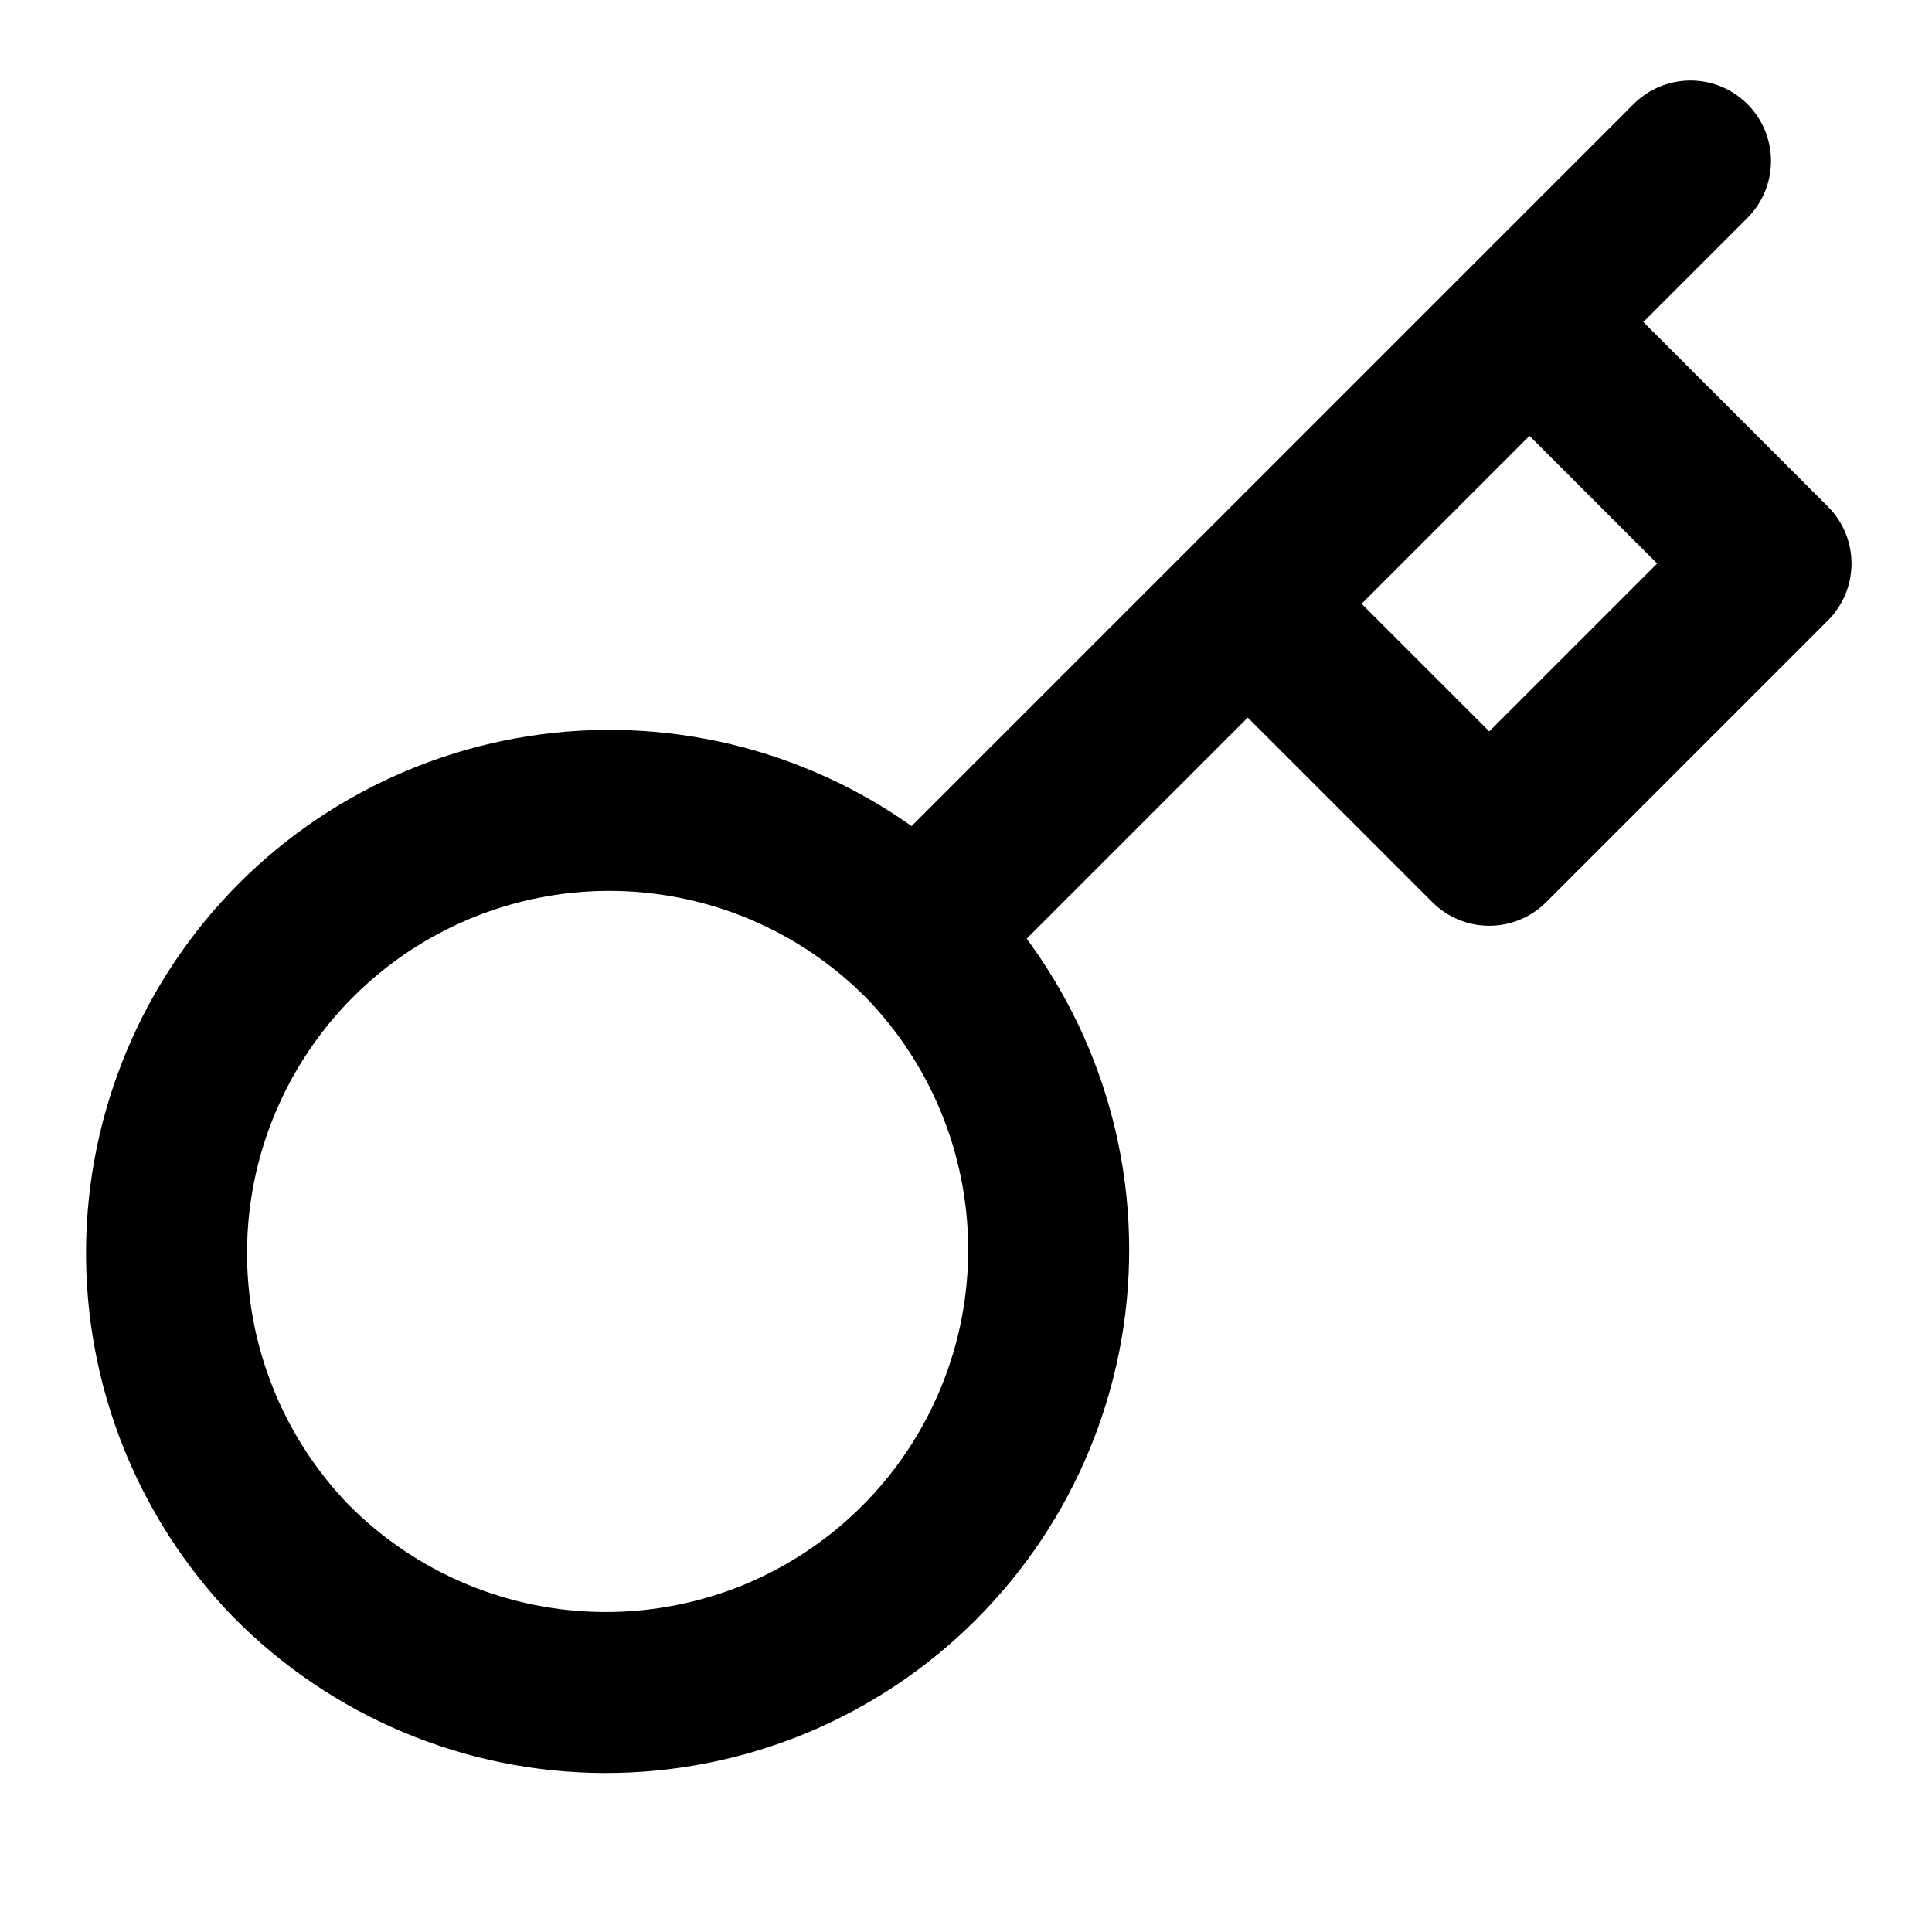
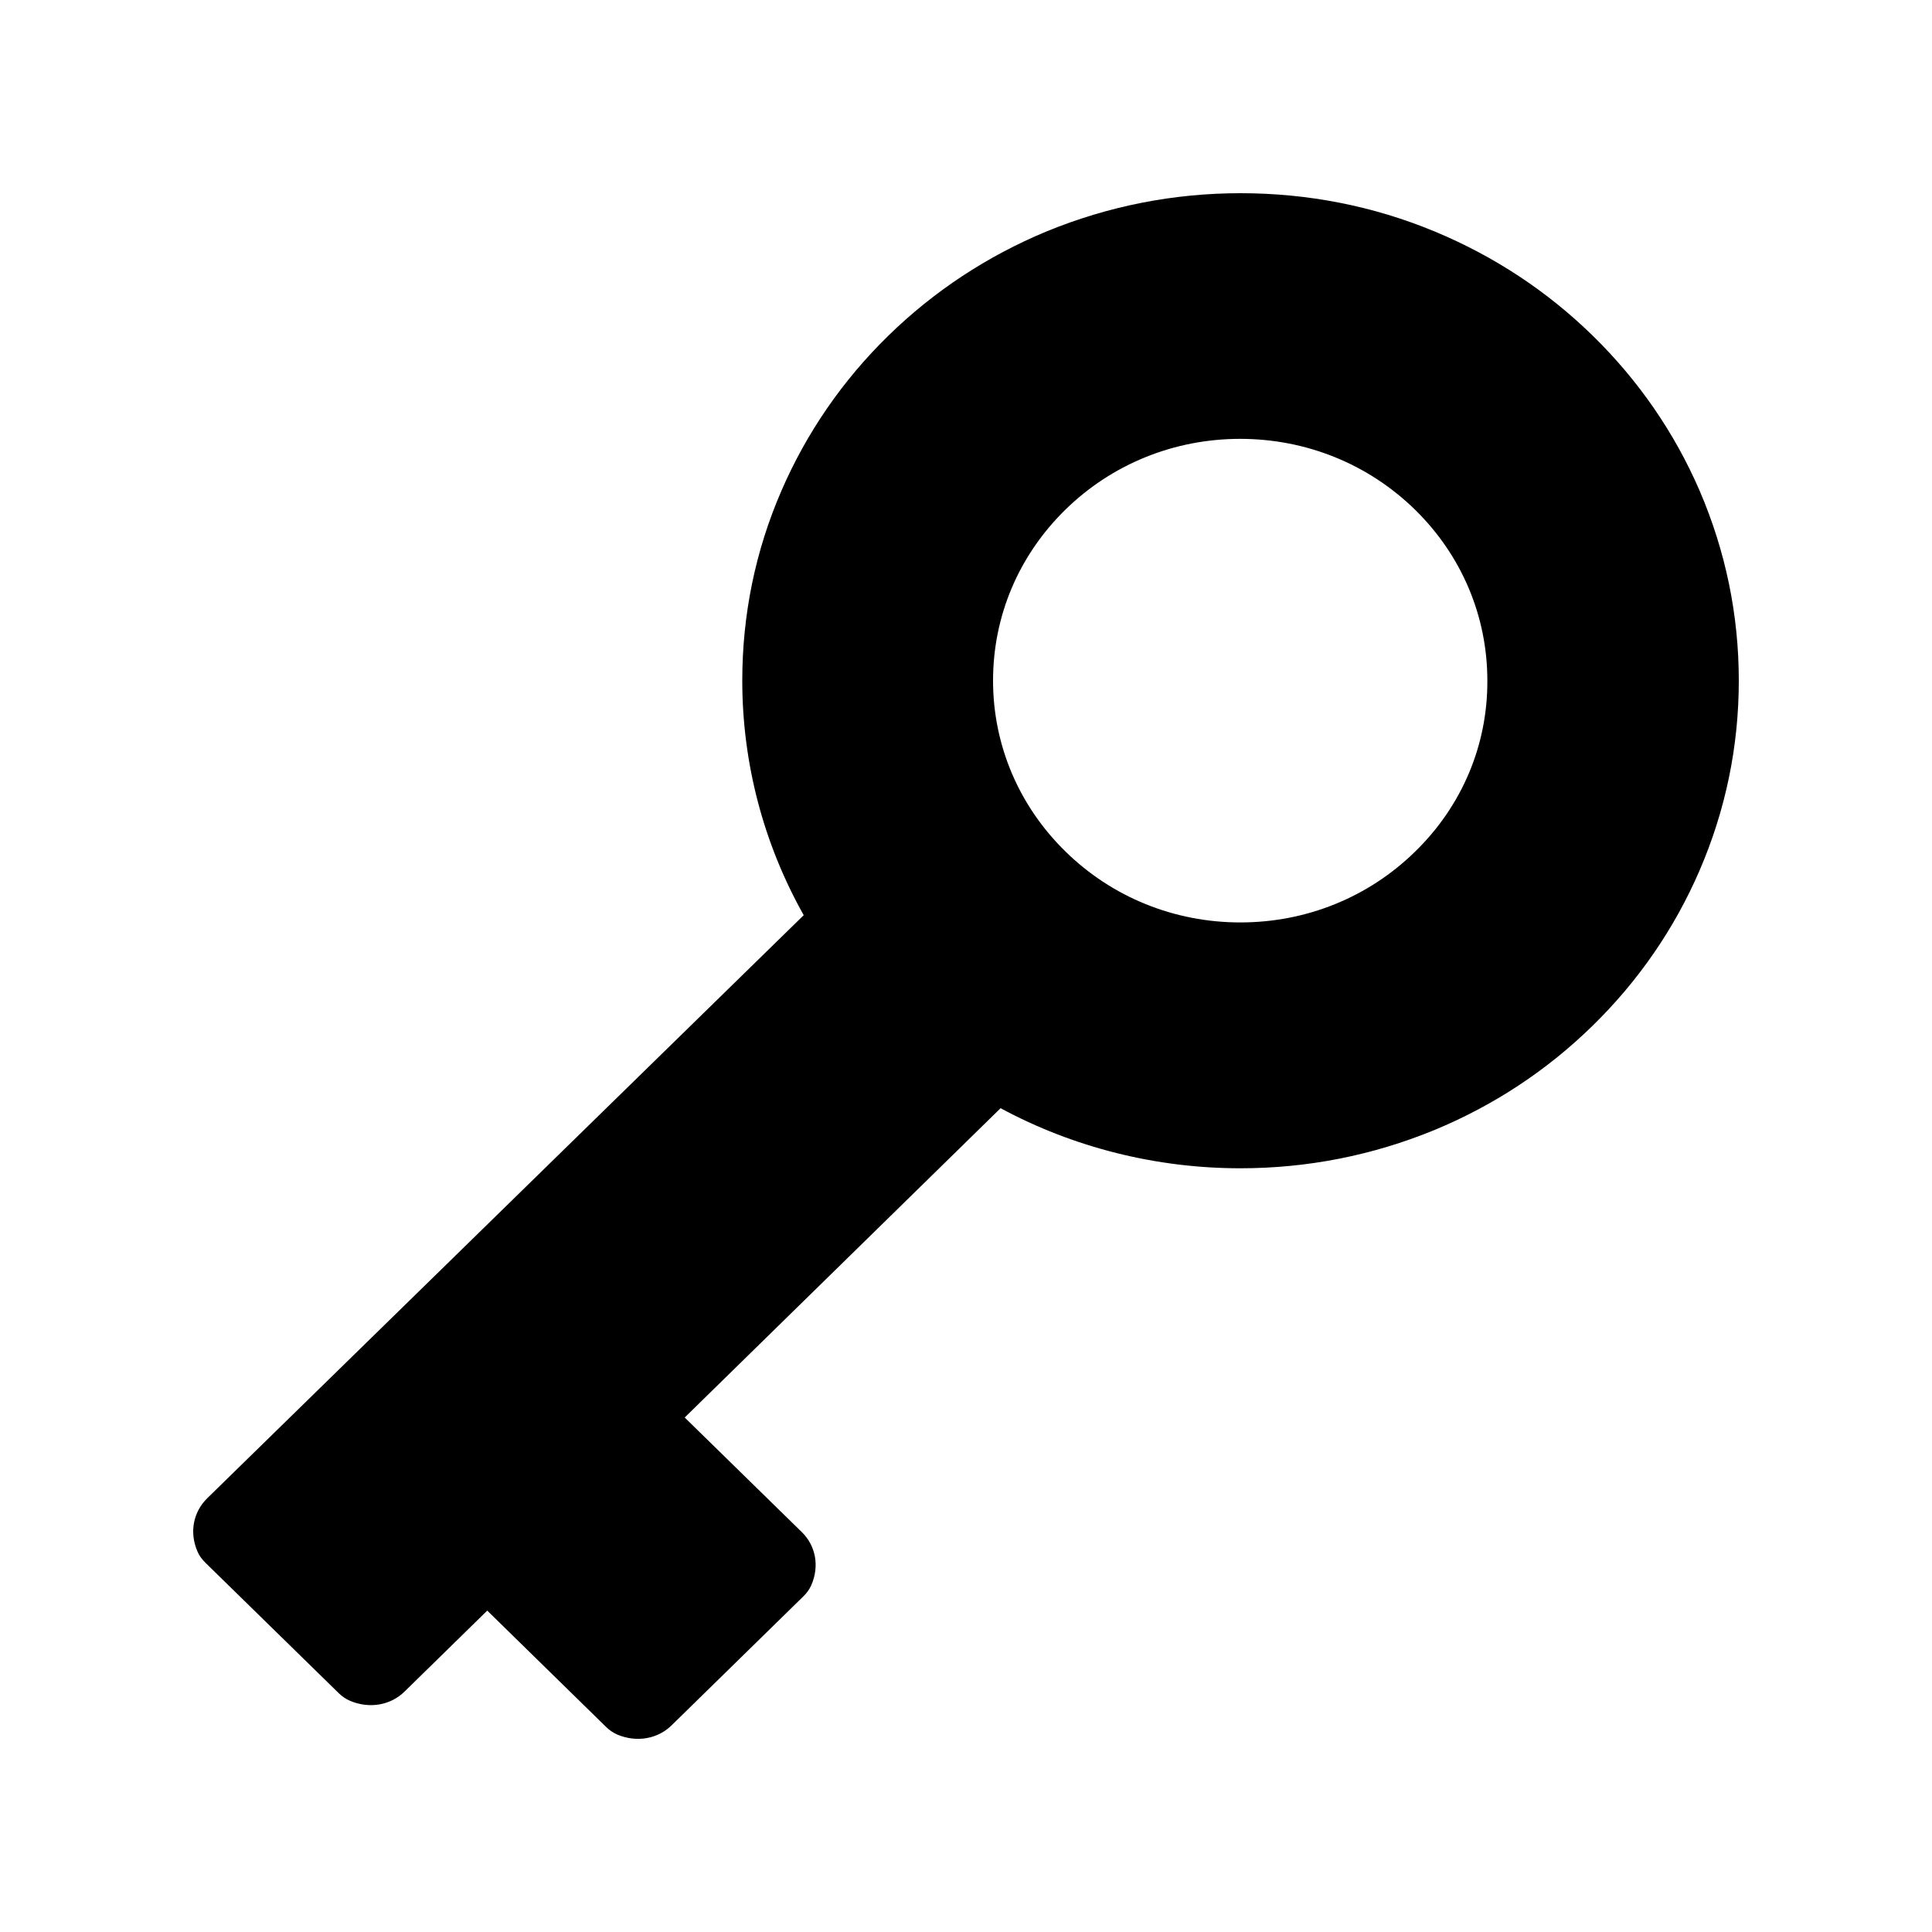
- <svg xmlns="http://www.w3.org/2000/svg" width="24" height="24" viewBox="0 0 24 24" fill="none">
-   <path d="M21 2L19 4M19 4L22 7L18.5 10.5L15.5 7.5M19 4L15.5 7.5M11.39 11.61C11.907 12.12 12.317 12.726 12.598 13.395C12.879 14.063 13.025 14.781 13.027 15.507C13.03 16.232 12.889 16.951 12.612 17.621C12.336 18.292 11.929 18.901 11.416 19.414C10.903 19.927 10.294 20.333 9.624 20.61C8.953 20.886 8.234 21.027 7.509 21.025C6.784 21.023 6.066 20.877 5.397 20.596C4.728 20.315 4.122 19.904 3.612 19.388C2.61 18.351 2.056 16.961 2.069 15.519C2.081 14.077 2.66 12.698 3.679 11.678C4.699 10.658 6.078 10.08 7.521 10.067C8.963 10.055 10.352 10.609 11.389 11.611L11.39 11.61ZM11.39 11.61L15.5 7.5" stroke="currentColor" stroke-width="2" stroke-linecap="round" stroke-linejoin="round" />
+ <svg xmlns="http://www.w3.org/2000/svg" width="20" height="20" viewBox="0 0 20 20" fill="none">
+   <path d="M18 7.046C18 6.365 17.863 5.705 17.595 5.081C17.335 4.48 16.963 3.94 16.49 3.477C16.017 3.014 15.465 2.651 14.851 2.396C14.215 2.132 13.538 2 12.842 2C12.146 2 11.471 2.134 10.833 2.396C10.219 2.651 9.668 3.014 9.194 3.477C8.721 3.94 8.349 4.48 8.089 5.081C7.819 5.703 7.684 6.365 7.684 7.046C7.684 7.898 7.903 8.732 8.32 9.474L2.145 15.51C2.002 15.65 1.957 15.862 2.045 16.063C2.063 16.105 2.092 16.143 2.125 16.176L3.508 17.529C3.541 17.561 3.58 17.588 3.624 17.607C3.829 17.693 4.046 17.651 4.189 17.51L5.044 16.673L6.274 17.877C6.307 17.91 6.346 17.936 6.389 17.956C6.595 18.042 6.812 18 6.955 17.858L8.318 16.524C8.351 16.492 8.379 16.453 8.398 16.411C8.486 16.21 8.443 15.998 8.298 15.858L7.088 14.674L10.358 11.472C11.115 11.88 11.97 12.094 12.84 12.094C13.536 12.094 14.211 11.96 14.849 11.698C15.463 11.444 16.015 11.08 16.488 10.617C16.961 10.154 17.333 9.614 17.593 9.013C17.863 8.388 18 7.727 18 7.046ZM14.649 8.816C14.166 9.289 13.523 9.549 12.84 9.549C12.158 9.549 11.514 9.289 11.031 8.816C10.548 8.344 10.28 7.714 10.28 7.046C10.28 6.376 10.546 5.749 11.029 5.276C11.512 4.803 12.156 4.543 12.838 4.543C13.521 4.543 14.164 4.803 14.648 5.276C15.131 5.749 15.397 6.378 15.397 7.046C15.4 7.714 15.134 8.344 14.649 8.816Z" fill="currentColor" />
</svg>
